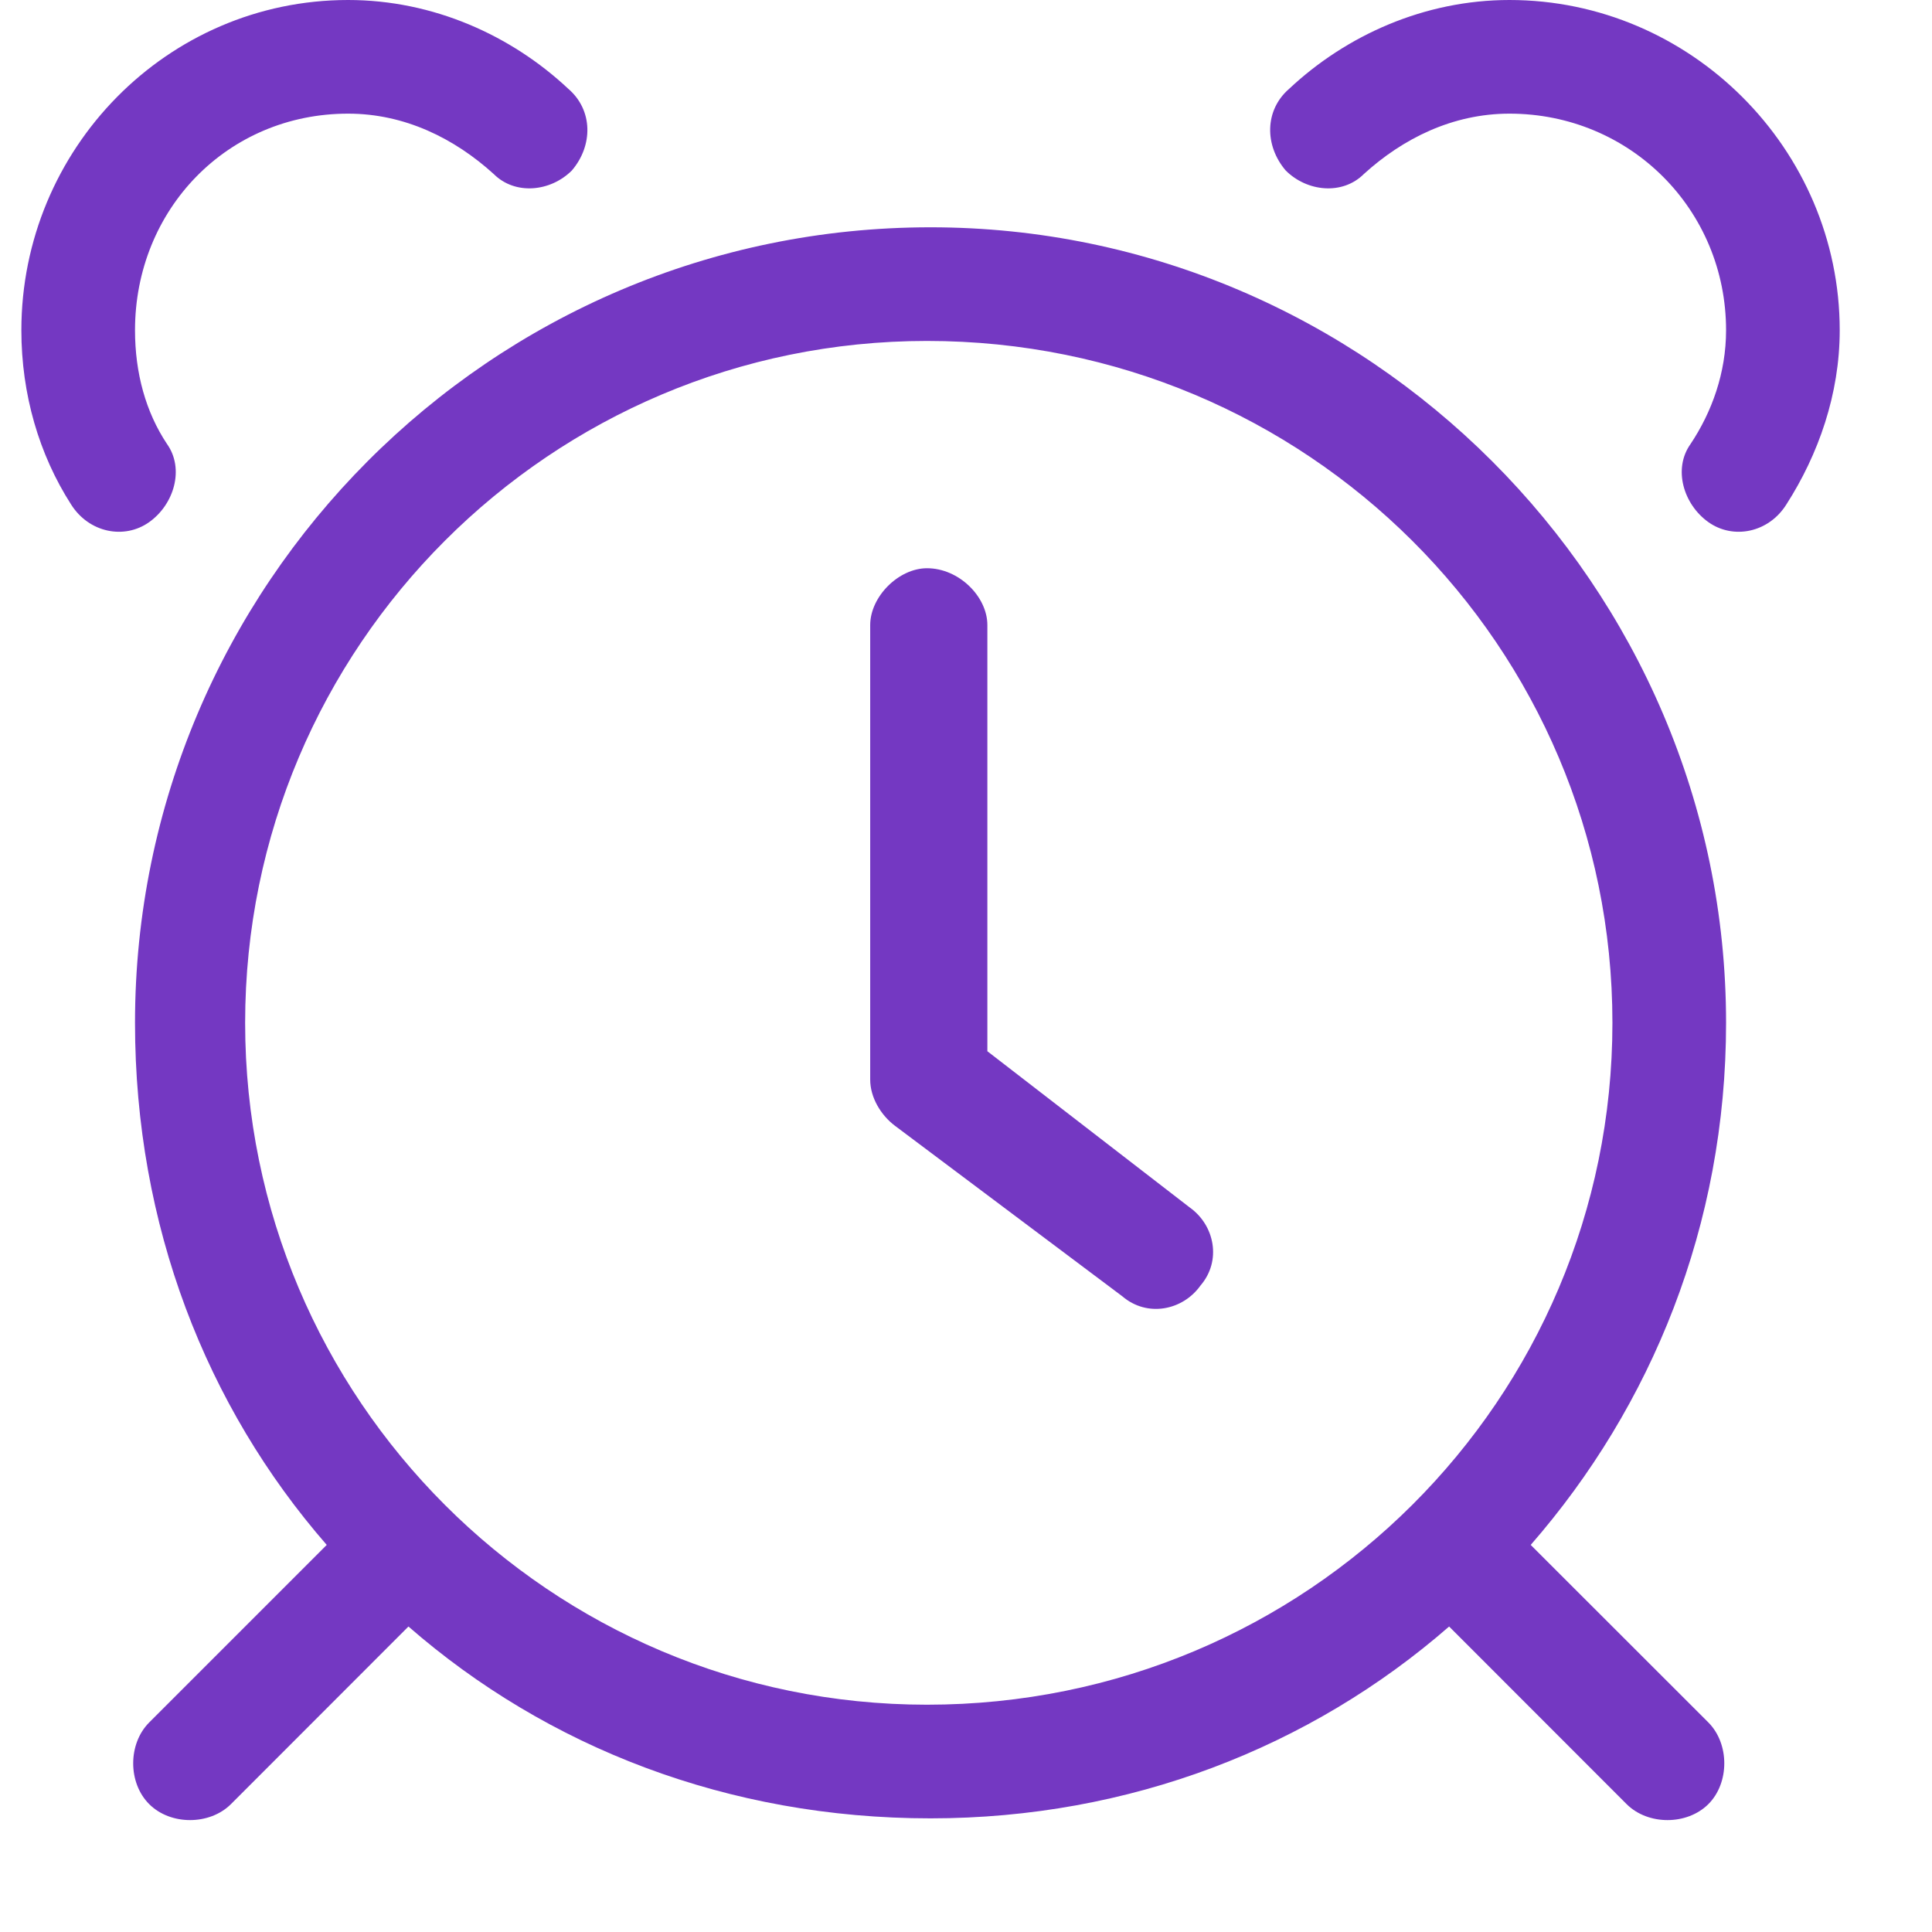
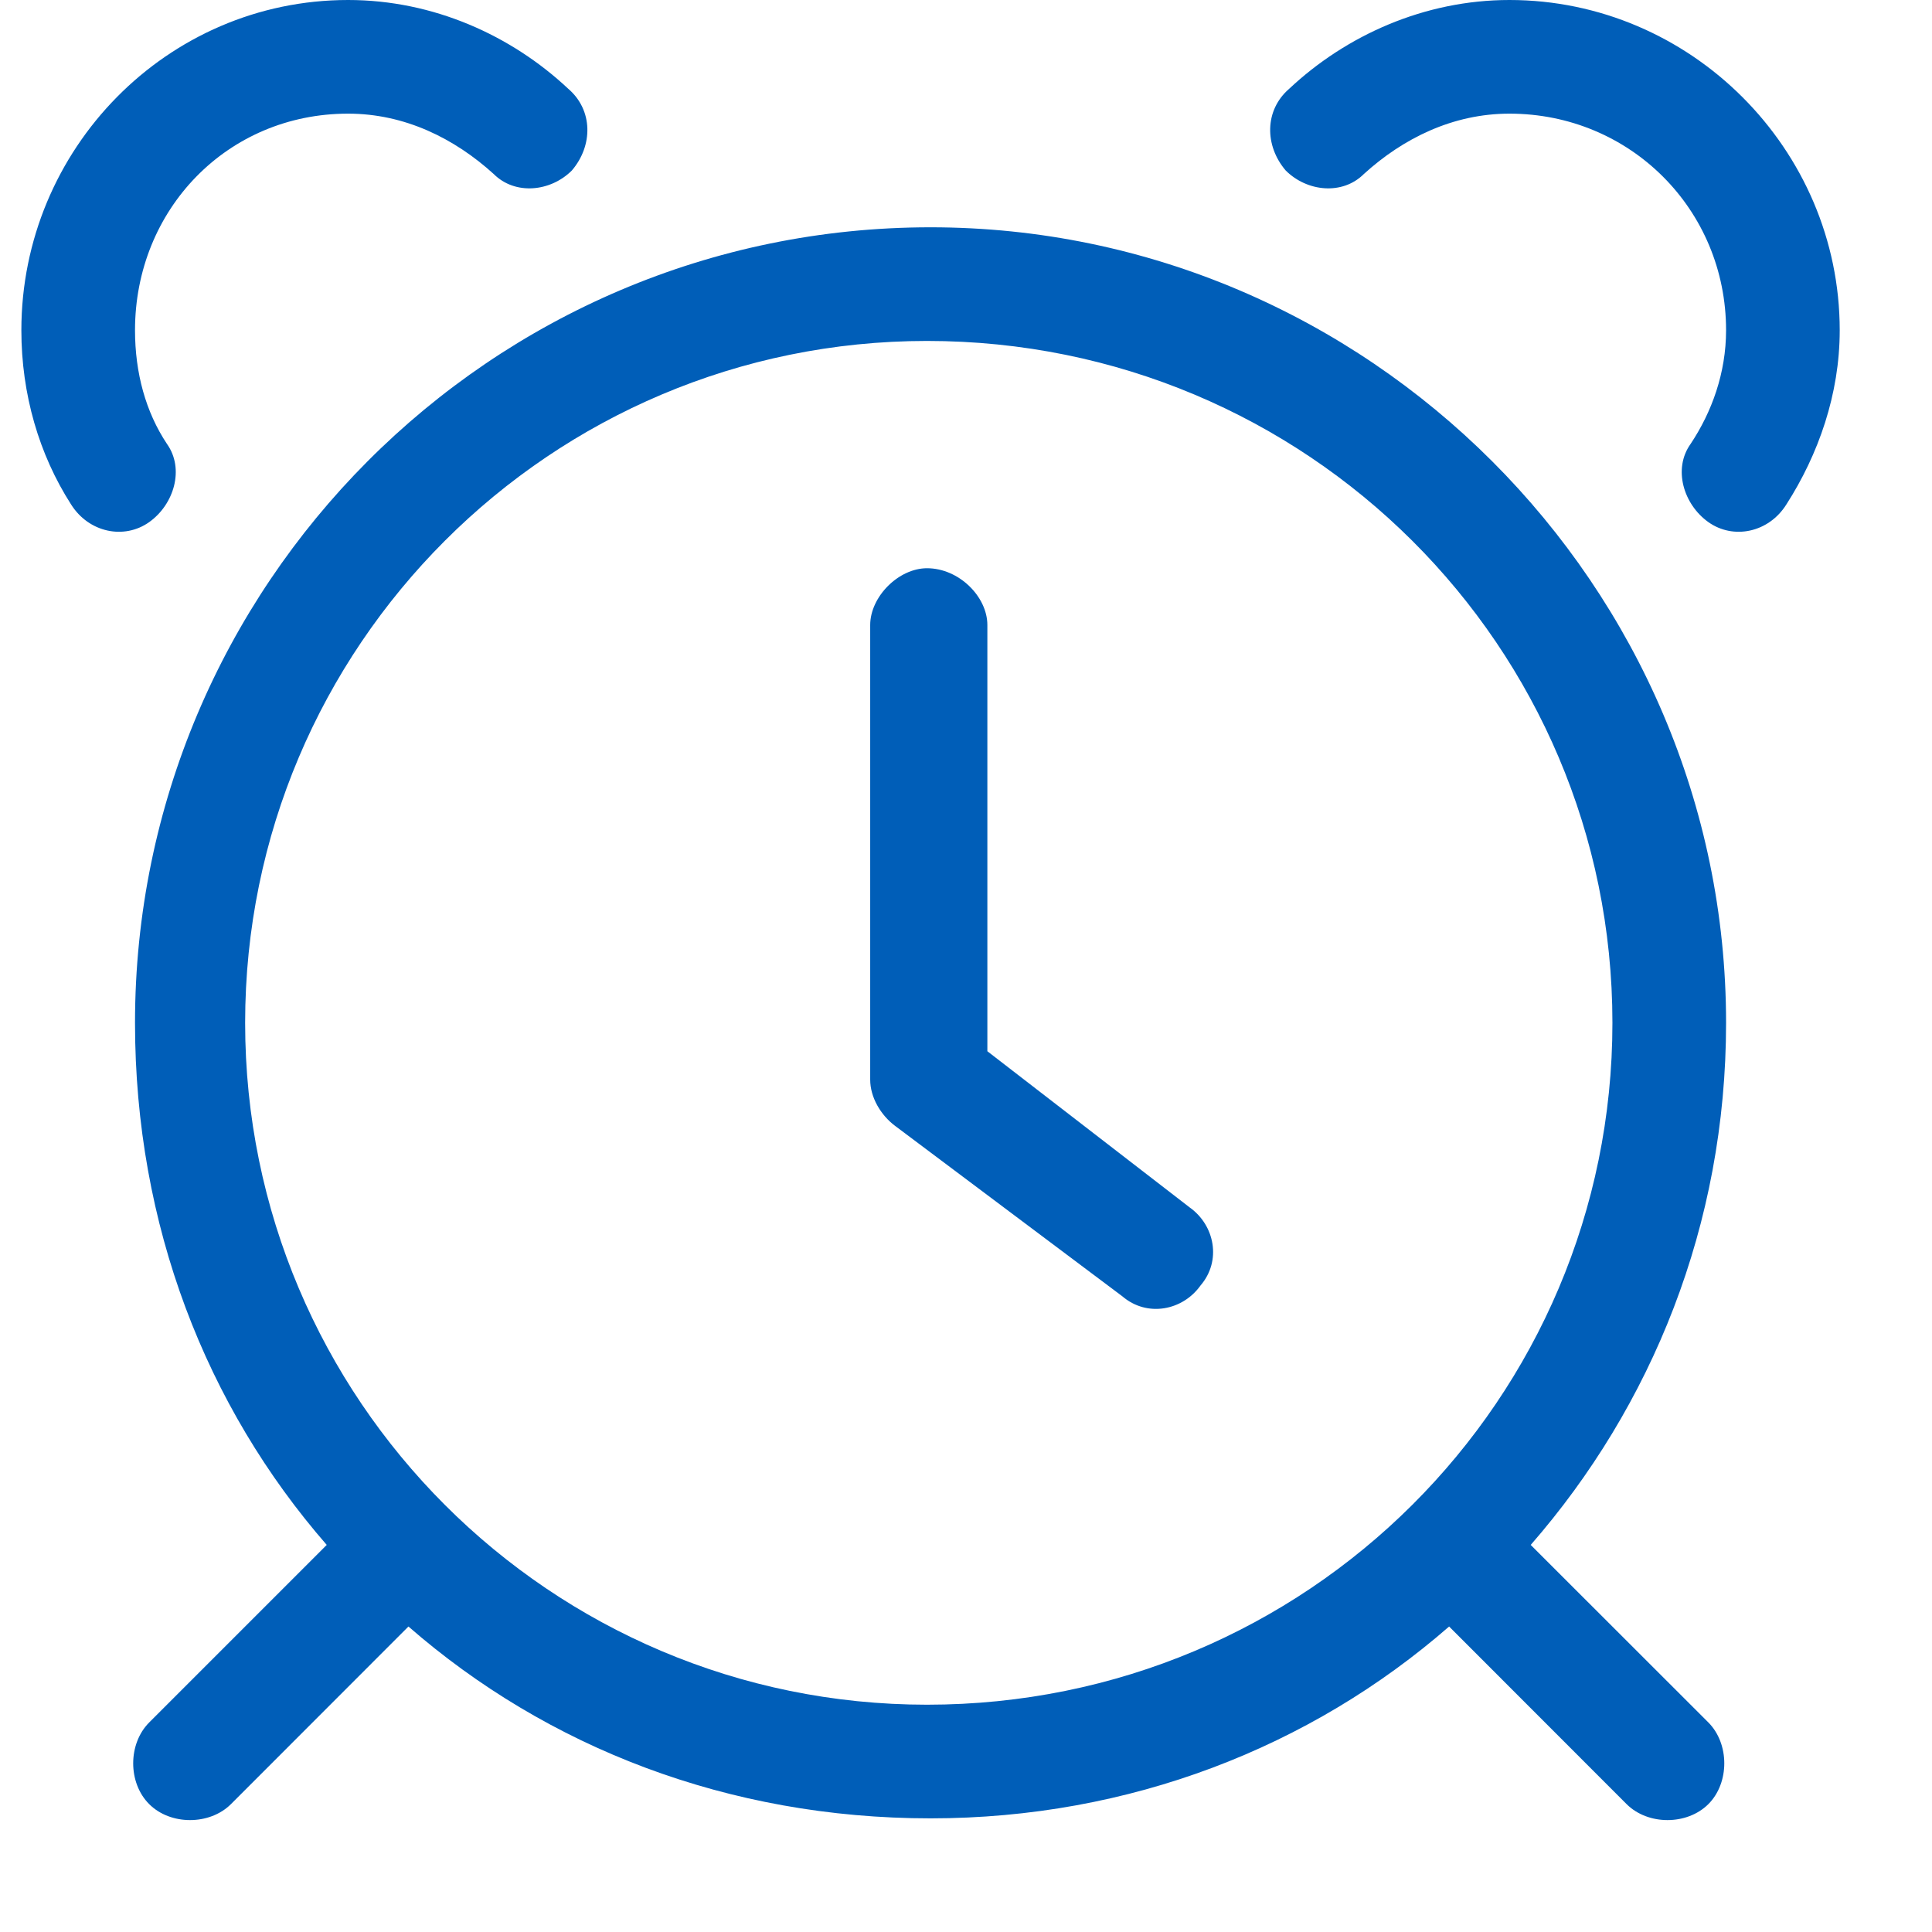
<svg xmlns="http://www.w3.org/2000/svg" width="17" height="17" viewBox="0 0 17 17" fill="none">
-   <path d="M3.063 0C3.813 0 4.5 0.312 5 0.781C5.219 0.969 5.219 1.281 5.032 1.5C4.844 1.688 4.532 1.719 4.344 1.531C4 1.219 3.563 1 3.063 1C2 1 1.188 1.844 1.188 2.906C1.188 3.281 1.282 3.625 1.469 3.906C1.625 4.125 1.532 4.438 1.313 4.594C1.094 4.75 0.782 4.688 0.625 4.438C0.344 4 0.188 3.469 0.188 2.906C0.188 1.312 1.469 0 3.063 0ZM11.344 0.781C11.844 0.312 12.532 0 13.282 0C14.876 0 16.188 1.312 16.188 2.906C16.188 3.469 16 4 15.719 4.438C15.563 4.688 15.251 4.75 15.032 4.594C14.813 4.438 14.719 4.125 14.876 3.906C15.063 3.625 15.188 3.281 15.188 2.906C15.188 1.844 14.344 1 13.282 1C12.782 1 12.344 1.219 12.001 1.531C11.813 1.719 11.501 1.688 11.313 1.5C11.126 1.281 11.126 0.969 11.344 0.781ZM8.688 9.25L10.469 10.625C10.688 10.781 10.751 11.094 10.563 11.312C10.407 11.531 10.094 11.594 9.875 11.406L7.875 9.906C7.75 9.812 7.657 9.656 7.657 9.5V5.5C7.657 5.25 7.907 5 8.157 5C8.438 5 8.688 5.25 8.688 5.5V9.25ZM1.313 15.875C1.125 15.688 1.125 15.344 1.313 15.156L2.875 13.594C1.813 12.375 1.188 10.781 1.188 9C1.188 5.156 4.313 2 8.188 2C12.032 2 15.188 5.156 15.188 9C15.188 10.781 14.532 12.375 13.469 13.594L15.032 15.156C15.219 15.344 15.219 15.688 15.032 15.875C14.844 16.062 14.501 16.062 14.313 15.875L12.751 14.312C11.532 15.375 9.938 16 8.188 16C6.407 16 4.813 15.375 3.594 14.312L2.032 15.875C1.844 16.062 1.5 16.062 1.313 15.875ZM8.157 15C11.501 15 14.188 12.312 14.188 9C14.188 5.688 11.501 3 8.157 3C4.844 3 2.157 5.688 2.157 9C2.157 12.312 4.844 15 8.157 15Z" fill="#7438C2" />
+   <path d="M3.063 0C3.813 0 4.5 0.312 5 0.781C5.219 0.969 5.219 1.281 5.032 1.5C4.844 1.688 4.532 1.719 4.344 1.531C4 1.219 3.563 1 3.063 1C2 1 1.188 1.844 1.188 2.906C1.188 3.281 1.282 3.625 1.469 3.906C1.625 4.125 1.532 4.438 1.313 4.594C1.094 4.75 0.782 4.688 0.625 4.438C0.344 4 0.188 3.469 0.188 2.906C0.188 1.312 1.469 0 3.063 0ZM11.344 0.781C11.844 0.312 12.532 0 13.282 0C14.876 0 16.188 1.312 16.188 2.906C16.188 3.469 16 4 15.719 4.438C15.563 4.688 15.251 4.75 15.032 4.594C14.813 4.438 14.719 4.125 14.876 3.906C15.063 3.625 15.188 3.281 15.188 2.906C15.188 1.844 14.344 1 13.282 1C12.782 1 12.344 1.219 12.001 1.531C11.813 1.719 11.501 1.688 11.313 1.5C11.126 1.281 11.126 0.969 11.344 0.781ZM8.688 9.25L10.469 10.625C10.688 10.781 10.751 11.094 10.563 11.312C10.407 11.531 10.094 11.594 9.875 11.406L7.875 9.906C7.75 9.812 7.657 9.656 7.657 9.5V5.5C7.657 5.25 7.907 5 8.157 5C8.438 5 8.688 5.25 8.688 5.5V9.25ZM1.313 15.875C1.125 15.688 1.125 15.344 1.313 15.156L2.875 13.594C1.813 12.375 1.188 10.781 1.188 9C1.188 5.156 4.313 2 8.188 2C12.032 2 15.188 5.156 15.188 9C15.188 10.781 14.532 12.375 13.469 13.594L15.032 15.156C15.219 15.344 15.219 15.688 15.032 15.875C14.844 16.062 14.501 16.062 14.313 15.875L12.751 14.312C11.532 15.375 9.938 16 8.188 16C6.407 16 4.813 15.375 3.594 14.312L2.032 15.875C1.844 16.062 1.5 16.062 1.313 15.875ZM8.157 15C11.501 15 14.188 12.312 14.188 9C14.188 5.688 11.501 3 8.157 3C4.844 3 2.157 5.688 2.157 9C2.157 12.312 4.844 15 8.157 15Z" fill="#005EB8" />
</svg>
